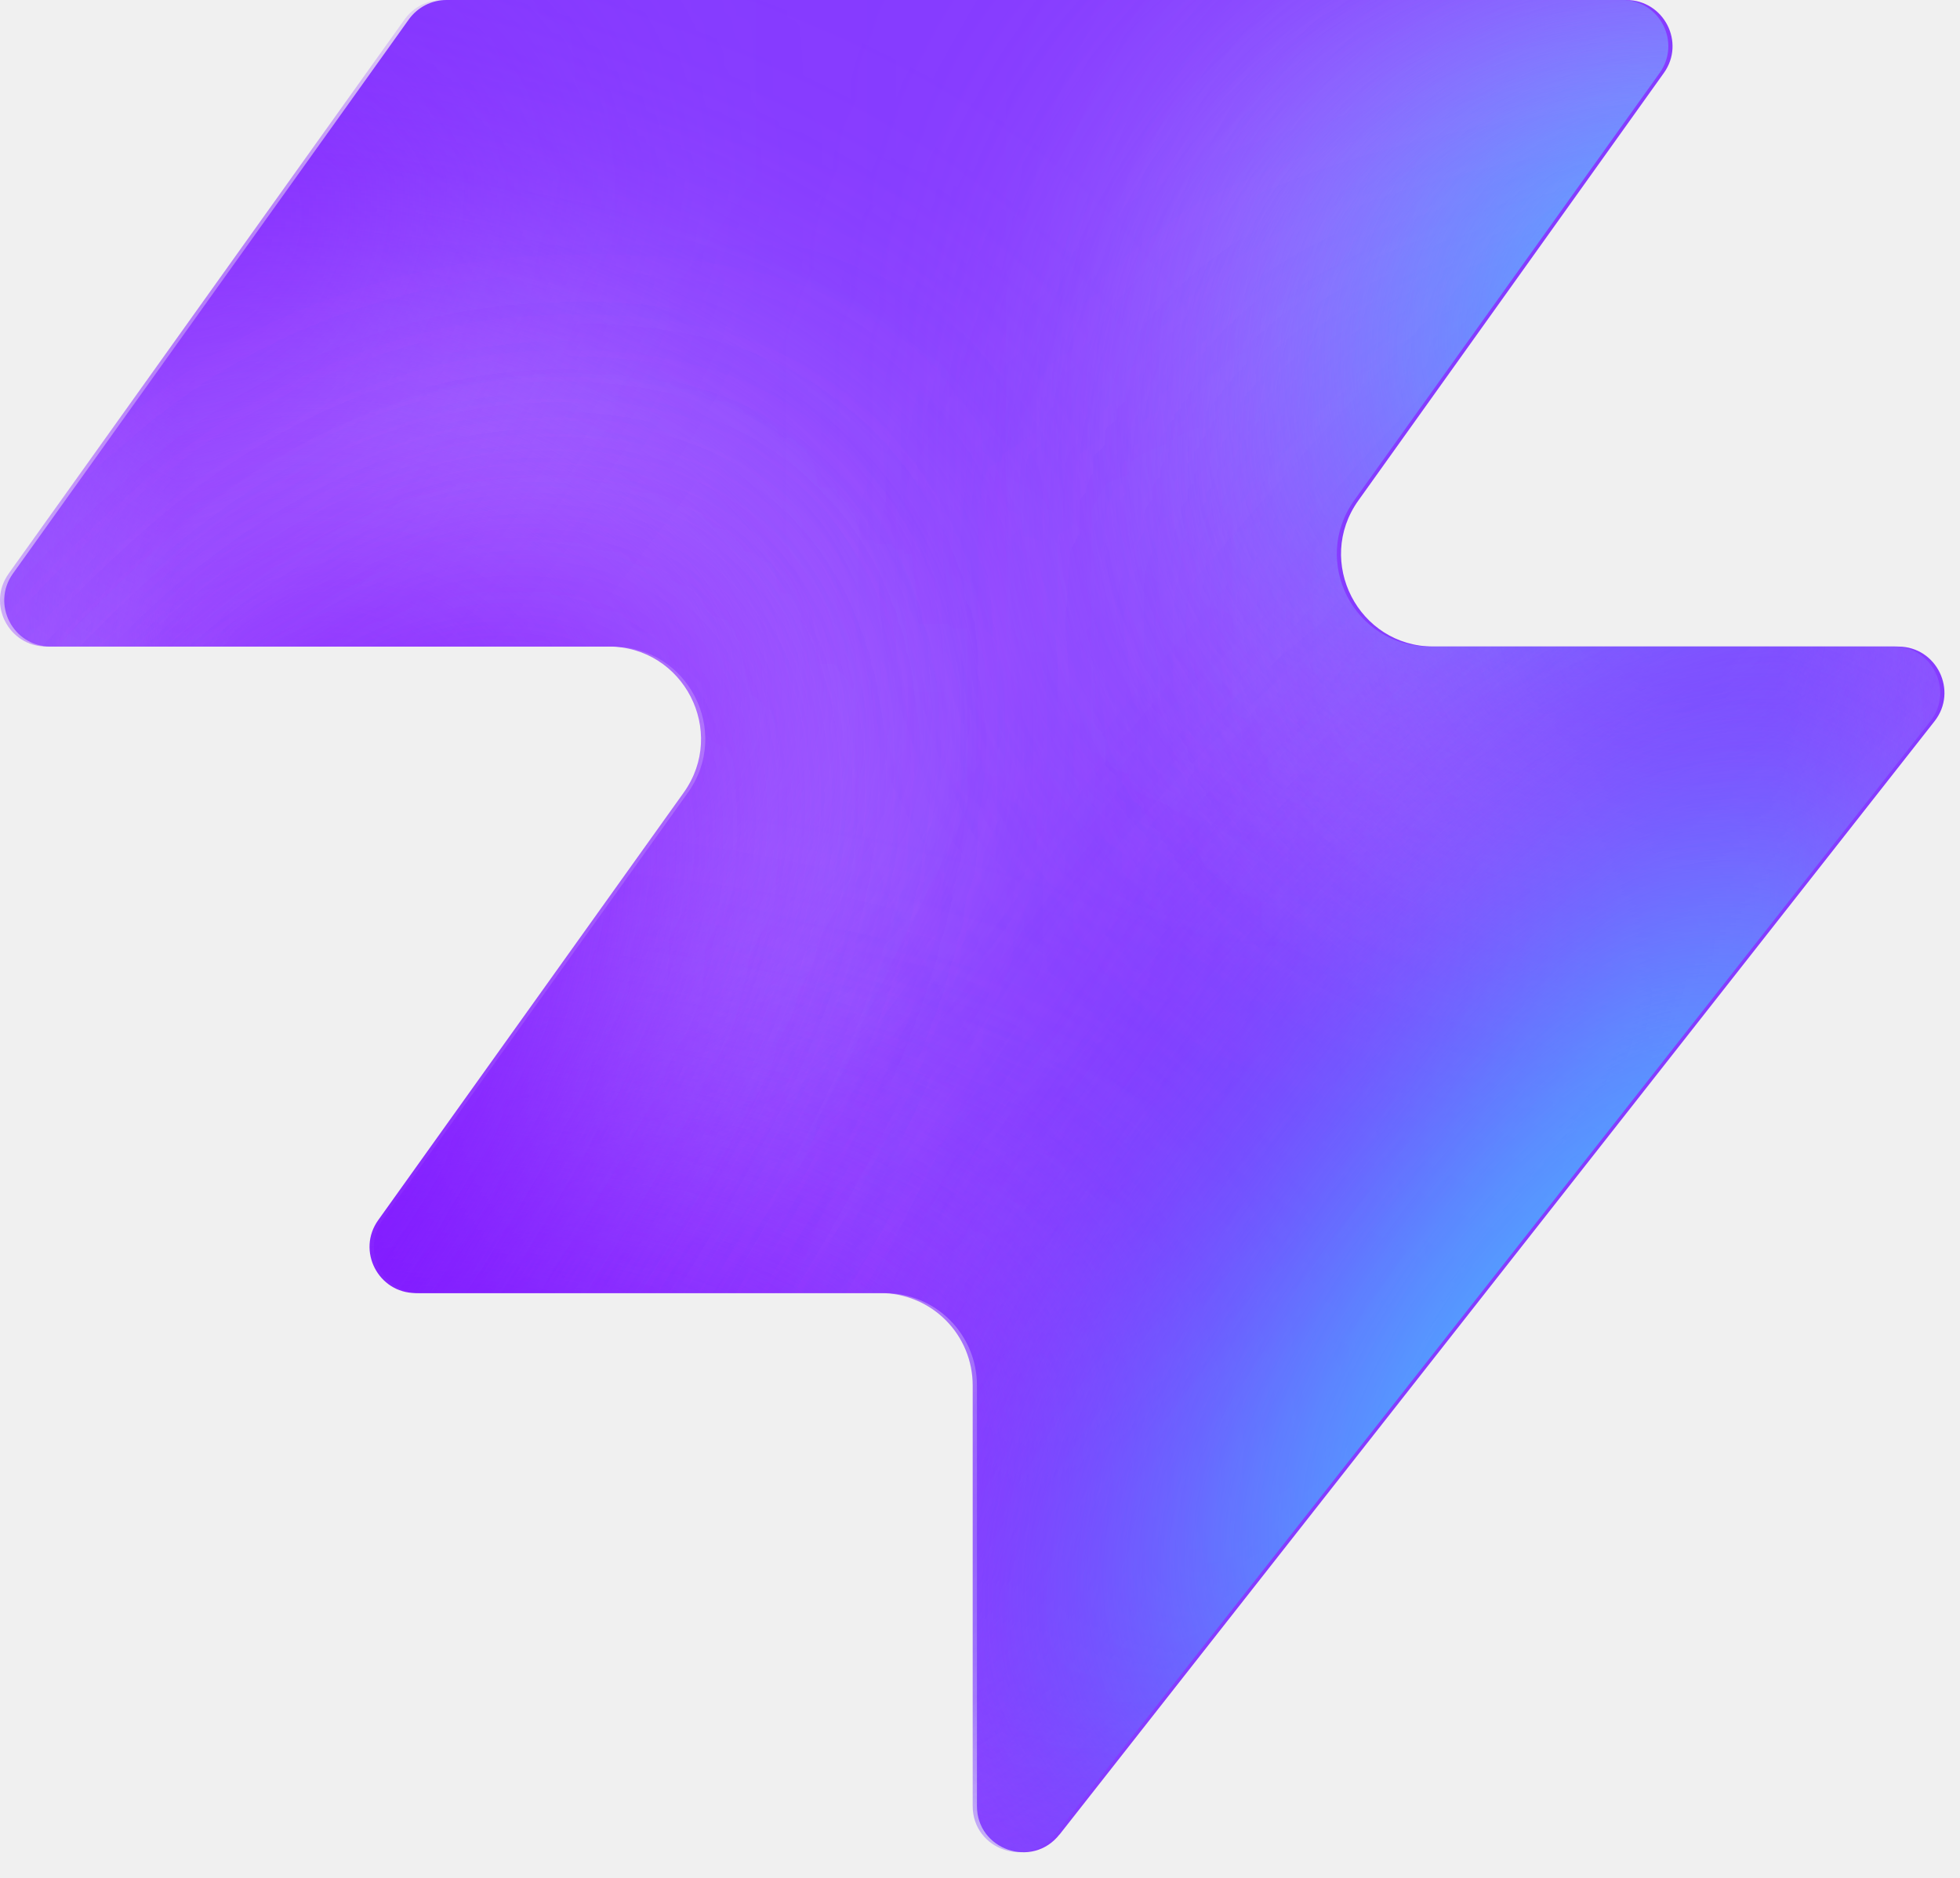
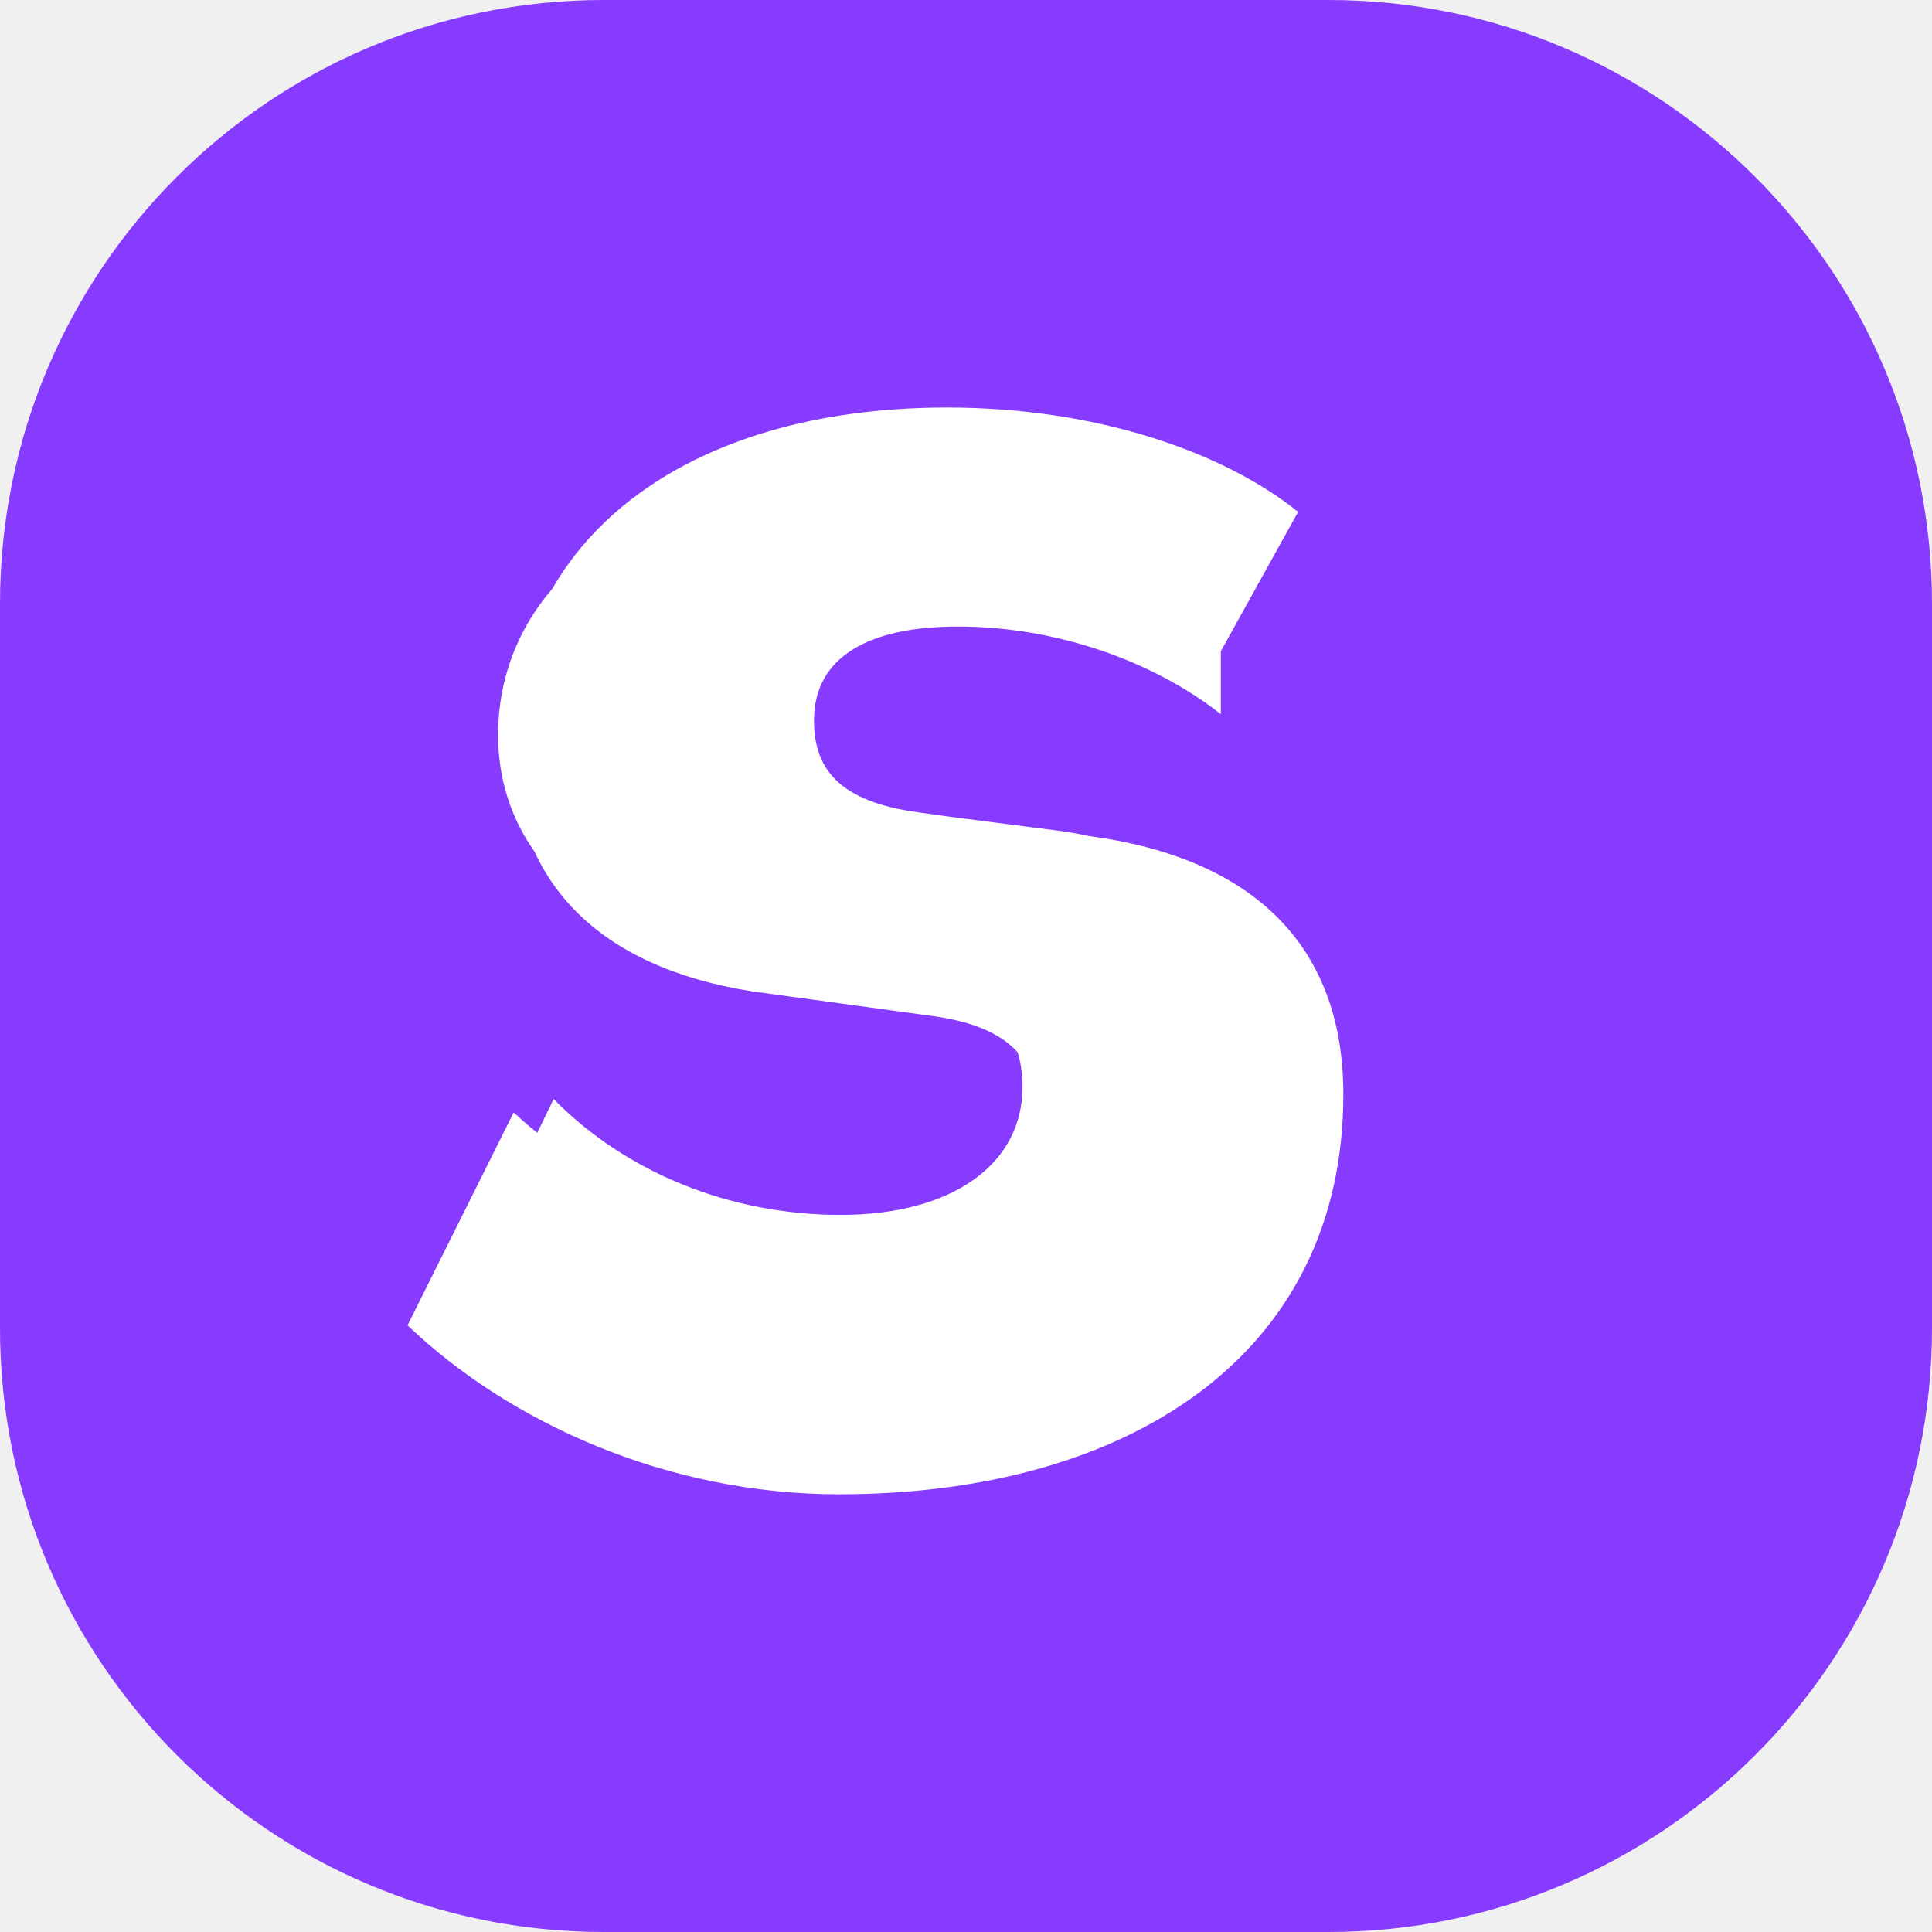
- <svg xmlns="http://www.w3.org/2000/svg" width="48" height="46" fill="none" viewBox="0 0 48 46">
-   <path fill="#863bff" d="M25.946 44.938c-.664.845-2.021.375-2.021-.698V33.937a2.26 2.26 0 0 0-2.262-2.262H10.287c-.92 0-1.456-1.04-.92-1.788l7.48-10.471c1.07-1.497 0-3.578-1.842-3.578H1.237c-.92 0-1.456-1.04-.92-1.788L10.013.474c.214-.297.556-.474.92-.474h28.894c.92 0 1.456 1.04.92 1.788l-7.48 10.471c-1.07 1.498 0 3.579 1.842 3.579h11.377c.943 0 1.473 1.088.89 1.83L25.947 44.94z" style="fill:#863bff;fill:color(display-p3 .525 .23 1);fill-opacity:1" />
-   <mask id="a" width="48" height="46" x="0" y="0" maskUnits="userSpaceOnUse" style="mask-type:alpha">
-     <path fill="#000" d="M25.842 44.938c-.664.844-2.021.375-2.021-.698V33.937a2.26 2.26 0 0 0-2.262-2.262H10.183c-.92 0-1.456-1.04-.92-1.788l7.48-10.471c1.07-1.498 0-3.579-1.842-3.579H1.133c-.92 0-1.456-1.04-.92-1.787L9.91.473c.214-.297.556-.474.92-.474h28.894c.92 0 1.456 1.04.92 1.788l-7.48 10.471c-1.07 1.498 0 3.578 1.842 3.578h11.377c.943 0 1.473 1.088.89 1.832L25.843 44.94z" style="fill:#000;fill-opacity:1" />
-   </mask>
-   <g mask="url(#a)">
-     <g filter="url(#b)">
-       <ellipse cx="5.508" cy="14.704" fill="#ede6ff" rx="5.508" ry="14.704" style="fill:#ede6ff;fill:color(display-p3 .927 .903 1);fill-opacity:1" transform="matrix(.00324 1 1 -.00324 -4.47 31.516)" />
-     </g>
-     <g filter="url(#c)">
-       <ellipse cx="10.399" cy="29.851" fill="#ede6ff" rx="10.399" ry="29.851" style="fill:#ede6ff;fill:color(display-p3 .927 .903 1);fill-opacity:1" transform="matrix(.00324 1 1 -.00324 -39.328 7.883)" />
-     </g>
-     <g filter="url(#d)">
-       <ellipse cx="5.508" cy="30.487" fill="#7e14ff" rx="5.508" ry="30.487" style="fill:#7e14ff;fill:color(display-p3 .492 .077 1);fill-opacity:1" transform="rotate(89.814 -25.913 -14.639)scale(1 -1)" />
-     </g>
-     <g filter="url(#e)">
-       <ellipse cx="5.508" cy="30.599" fill="#7e14ff" rx="5.508" ry="30.599" style="fill:#7e14ff;fill:color(display-p3 .492 .077 1);fill-opacity:1" transform="rotate(89.814 -32.644 -3.334)scale(1 -1)" />
-     </g>
-     <g filter="url(#f)">
-       <ellipse cx="5.508" cy="30.599" fill="#7e14ff" rx="5.508" ry="30.599" style="fill:#7e14ff;fill:color(display-p3 .492 .077 1);fill-opacity:1" transform="matrix(.00324 1 1 -.00324 -34.34 30.47)" />
-     </g>
-     <g filter="url(#g)">
-       <ellipse cx="14.072" cy="22.078" fill="#ede6ff" rx="14.072" ry="22.078" style="fill:#ede6ff;fill:color(display-p3 .927 .903 1);fill-opacity:1" transform="rotate(93.35 24.506 48.493)scale(-1 1)" />
-     </g>
-     <g filter="url(#h)">
-       <ellipse cx="3.47" cy="21.501" fill="#7e14ff" rx="3.47" ry="21.501" style="fill:#7e14ff;fill:color(display-p3 .492 .077 1);fill-opacity:1" transform="rotate(89.009 28.708 47.59)scale(-1 1)" />
-     </g>
-     <g filter="url(#i)">
-       <ellipse cx="3.47" cy="21.501" fill="#7e14ff" rx="3.47" ry="21.501" style="fill:#7e14ff;fill:color(display-p3 .492 .077 1);fill-opacity:1" transform="rotate(89.009 28.708 47.59)scale(-1 1)" />
-     </g>
-     <g filter="url(#j)">
-       <ellipse cx=".387" cy="8.972" fill="#7e14ff" rx="4.407" ry="29.108" style="fill:#7e14ff;fill:color(display-p3 .492 .077 1);fill-opacity:1" transform="rotate(39.51 .387 8.972)" />
-     </g>
-     <g filter="url(#k)">
-       <ellipse cx="47.523" cy="-6.092" fill="#7e14ff" rx="4.407" ry="29.108" style="fill:#7e14ff;fill:color(display-p3 .492 .077 1);fill-opacity:1" transform="rotate(37.892 47.523 -6.092)" />
-     </g>
-     <g filter="url(#l)">
-       <ellipse cx="41.412" cy="6.333" fill="#47bfff" rx="5.971" ry="9.665" style="fill:#47bfff;fill:color(display-p3 .28 .748 1);fill-opacity:1" transform="rotate(37.892 41.412 6.333)" />
-     </g>
-     <g filter="url(#m)">
-       <ellipse cx="-1.879" cy="38.332" fill="#7e14ff" rx="4.407" ry="29.108" style="fill:#7e14ff;fill:color(display-p3 .492 .077 1);fill-opacity:1" transform="rotate(37.892 -1.88 38.332)" />
-     </g>
-     <g filter="url(#n)">
-       <ellipse cx="-1.879" cy="38.332" fill="#7e14ff" rx="4.407" ry="29.108" style="fill:#7e14ff;fill:color(display-p3 .492 .077 1);fill-opacity:1" transform="rotate(37.892 -1.88 38.332)" />
-     </g>
-     <g filter="url(#o)">
-       <ellipse cx="35.651" cy="29.907" fill="#7e14ff" rx="4.407" ry="29.108" style="fill:#7e14ff;fill:color(display-p3 .492 .077 1);fill-opacity:1" transform="rotate(37.892 35.651 29.907)" />
-     </g>
-     <g filter="url(#p)">
-       <ellipse cx="38.418" cy="32.4" fill="#47bfff" rx="5.971" ry="15.297" style="fill:#47bfff;fill:color(display-p3 .28 .748 1);fill-opacity:1" transform="rotate(37.892 38.418 32.4)" />
-     </g>
-   </g>
-   <defs>
-     <filter id="b" width="60.045" height="41.654" x="-19.77" y="16.149" color-interpolation-filters="sRGB" filterUnits="userSpaceOnUse">
-       <feFlood flood-opacity="0" result="BackgroundImageFix" />
-       <feBlend in="SourceGraphic" in2="BackgroundImageFix" result="shape" />
-       <feGaussianBlur result="effect1_foregroundBlur_2002_17158" stdDeviation="7.659" />
-     </filter>
-     <filter id="c" width="90.34" height="51.437" x="-54.613" y="-7.533" color-interpolation-filters="sRGB" filterUnits="userSpaceOnUse">
-       <feFlood flood-opacity="0" result="BackgroundImageFix" />
-       <feBlend in="SourceGraphic" in2="BackgroundImageFix" result="shape" />
-       <feGaussianBlur result="effect1_foregroundBlur_2002_17158" stdDeviation="7.659" />
-     </filter>
-     <filter id="d" width="79.355" height="29.4" x="-49.64" y="2.03" color-interpolation-filters="sRGB" filterUnits="userSpaceOnUse">
-       <feFlood flood-opacity="0" result="BackgroundImageFix" />
-       <feBlend in="SourceGraphic" in2="BackgroundImageFix" result="shape" />
-       <feGaussianBlur result="effect1_foregroundBlur_2002_17158" stdDeviation="4.596" />
-     </filter>
-     <filter id="e" width="79.579" height="29.4" x="-45.045" y="20.029" color-interpolation-filters="sRGB" filterUnits="userSpaceOnUse">
-       <feFlood flood-opacity="0" result="BackgroundImageFix" />
-       <feBlend in="SourceGraphic" in2="BackgroundImageFix" result="shape" />
-       <feGaussianBlur result="effect1_foregroundBlur_2002_17158" stdDeviation="4.596" />
-     </filter>
-     <filter id="f" width="79.579" height="29.4" x="-43.513" y="21.178" color-interpolation-filters="sRGB" filterUnits="userSpaceOnUse">
-       <feFlood flood-opacity="0" result="BackgroundImageFix" />
-       <feBlend in="SourceGraphic" in2="BackgroundImageFix" result="shape" />
-       <feGaussianBlur result="effect1_foregroundBlur_2002_17158" stdDeviation="4.596" />
-     </filter>
-     <filter id="g" width="74.749" height="58.852" x="15.756" y="-17.901" color-interpolation-filters="sRGB" filterUnits="userSpaceOnUse">
-       <feFlood flood-opacity="0" result="BackgroundImageFix" />
-       <feBlend in="SourceGraphic" in2="BackgroundImageFix" result="shape" />
-       <feGaussianBlur result="effect1_foregroundBlur_2002_17158" stdDeviation="7.659" />
-     </filter>
-     <filter id="h" width="61.377" height="25.362" x="23.548" y="2.284" color-interpolation-filters="sRGB" filterUnits="userSpaceOnUse">
-       <feFlood flood-opacity="0" result="BackgroundImageFix" />
-       <feBlend in="SourceGraphic" in2="BackgroundImageFix" result="shape" />
-       <feGaussianBlur result="effect1_foregroundBlur_2002_17158" stdDeviation="4.596" />
-     </filter>
-     <filter id="i" width="61.377" height="25.362" x="23.548" y="2.284" color-interpolation-filters="sRGB" filterUnits="userSpaceOnUse">
-       <feFlood flood-opacity="0" result="BackgroundImageFix" />
-       <feBlend in="SourceGraphic" in2="BackgroundImageFix" result="shape" />
-       <feGaussianBlur result="effect1_foregroundBlur_2002_17158" stdDeviation="4.596" />
-     </filter>
-     <filter id="j" width="56.045" height="63.649" x="-27.636" y="-22.853" color-interpolation-filters="sRGB" filterUnits="userSpaceOnUse">
-       <feFlood flood-opacity="0" result="BackgroundImageFix" />
-       <feBlend in="SourceGraphic" in2="BackgroundImageFix" result="shape" />
-       <feGaussianBlur result="effect1_foregroundBlur_2002_17158" stdDeviation="4.596" />
-     </filter>
-     <filter id="k" width="54.814" height="64.646" x="20.116" y="-38.415" color-interpolation-filters="sRGB" filterUnits="userSpaceOnUse">
-       <feFlood flood-opacity="0" result="BackgroundImageFix" />
-       <feBlend in="SourceGraphic" in2="BackgroundImageFix" result="shape" />
-       <feGaussianBlur result="effect1_foregroundBlur_2002_17158" stdDeviation="4.596" />
-     </filter>
-     <filter id="l" width="33.541" height="35.313" x="24.641" y="-11.323" color-interpolation-filters="sRGB" filterUnits="userSpaceOnUse">
-       <feFlood flood-opacity="0" result="BackgroundImageFix" />
-       <feBlend in="SourceGraphic" in2="BackgroundImageFix" result="shape" />
-       <feGaussianBlur result="effect1_foregroundBlur_2002_17158" stdDeviation="4.596" />
-     </filter>
-     <filter id="m" width="54.814" height="64.646" x="-29.286" y="6.009" color-interpolation-filters="sRGB" filterUnits="userSpaceOnUse">
-       <feFlood flood-opacity="0" result="BackgroundImageFix" />
-       <feBlend in="SourceGraphic" in2="BackgroundImageFix" result="shape" />
-       <feGaussianBlur result="effect1_foregroundBlur_2002_17158" stdDeviation="4.596" />
-     </filter>
-     <filter id="n" width="54.814" height="64.646" x="-29.286" y="6.009" color-interpolation-filters="sRGB" filterUnits="userSpaceOnUse">
-       <feFlood flood-opacity="0" result="BackgroundImageFix" />
-       <feBlend in="SourceGraphic" in2="BackgroundImageFix" result="shape" />
-       <feGaussianBlur result="effect1_foregroundBlur_2002_17158" stdDeviation="4.596" />
-     </filter>
-     <filter id="o" width="54.814" height="64.646" x="8.244" y="-2.416" color-interpolation-filters="sRGB" filterUnits="userSpaceOnUse">
-       <feFlood flood-opacity="0" result="BackgroundImageFix" />
-       <feBlend in="SourceGraphic" in2="BackgroundImageFix" result="shape" />
-       <feGaussianBlur result="effect1_foregroundBlur_2002_17158" stdDeviation="4.596" />
-     </filter>
-     <filter id="p" width="39.409" height="43.623" x="18.713" y="10.588" color-interpolation-filters="sRGB" filterUnits="userSpaceOnUse">
-       <feFlood flood-opacity="0" result="BackgroundImageFix" />
-       <feBlend in="SourceGraphic" in2="BackgroundImageFix" result="shape" />
-       <feGaussianBlur result="effect1_foregroundBlur_2002_17158" stdDeviation="4.596" />
-     </filter>
-   </defs>
+ <svg xmlns="http://www.w3.org/2000/svg" width="64" height="64" viewBox="0 0 64 64" fill="none">
+   <rect width="64" height="64" rx="20" fill="#863BFF" />
+   <path d="M40.441 16.5H25.379C20.366 16.5 16.5 19.844 16.5 24.35C16.5 28.067 19.336 30.983 23.92 31.584L29.953 32.354C32.57 32.677 33.872 33.965 33.872 36.005C33.872 38.582 31.523 40.245 27.846 40.245C24.196 40.245 20.743 38.851 18.34 36.408L15 43.292C18.153 46.104 22.79 47.5 27.738 47.5C37.099 47.5 42.911 42.94 42.911 35.845C42.911 31.342 40.253 28.313 35.24 27.542L29.259 26.771C26.398 26.393 25.539 25.319 25.539 23.603C25.539 21.35 27.443 19.99 30.977 19.99C34.275 19.99 37.508 21.137 39.671 22.961L43.002 16.956C40.549 14.985 36.354 13.5 31.367 13.5C22.679 13.5 16.98 17.899 16.98 24.619C16.98 29.23 19.855 32.044 24.91 32.838L30.911 33.66C33.479 34.012 34.352 35.149 34.352 36.757C34.352 39.307 31.69 41.01 27.846 41.01C23.696 41.01 19.783 39.429 17.016 36.852L13.5 43.903C16.887 47.136 22.113 49.5 27.792 49.5C37.288 49.5 44.5 44.966 44.5 36.247C44.5 31.541 41.76 28.553 36.376 27.738L30.455 26.915C27.779 26.562 26.965 25.452 26.965 23.87C26.965 21.751 28.789 20.755 31.732 20.755C34.947 20.755 38.167 21.871 40.441 23.657V16.5Z" fill="white" />
</svg>
